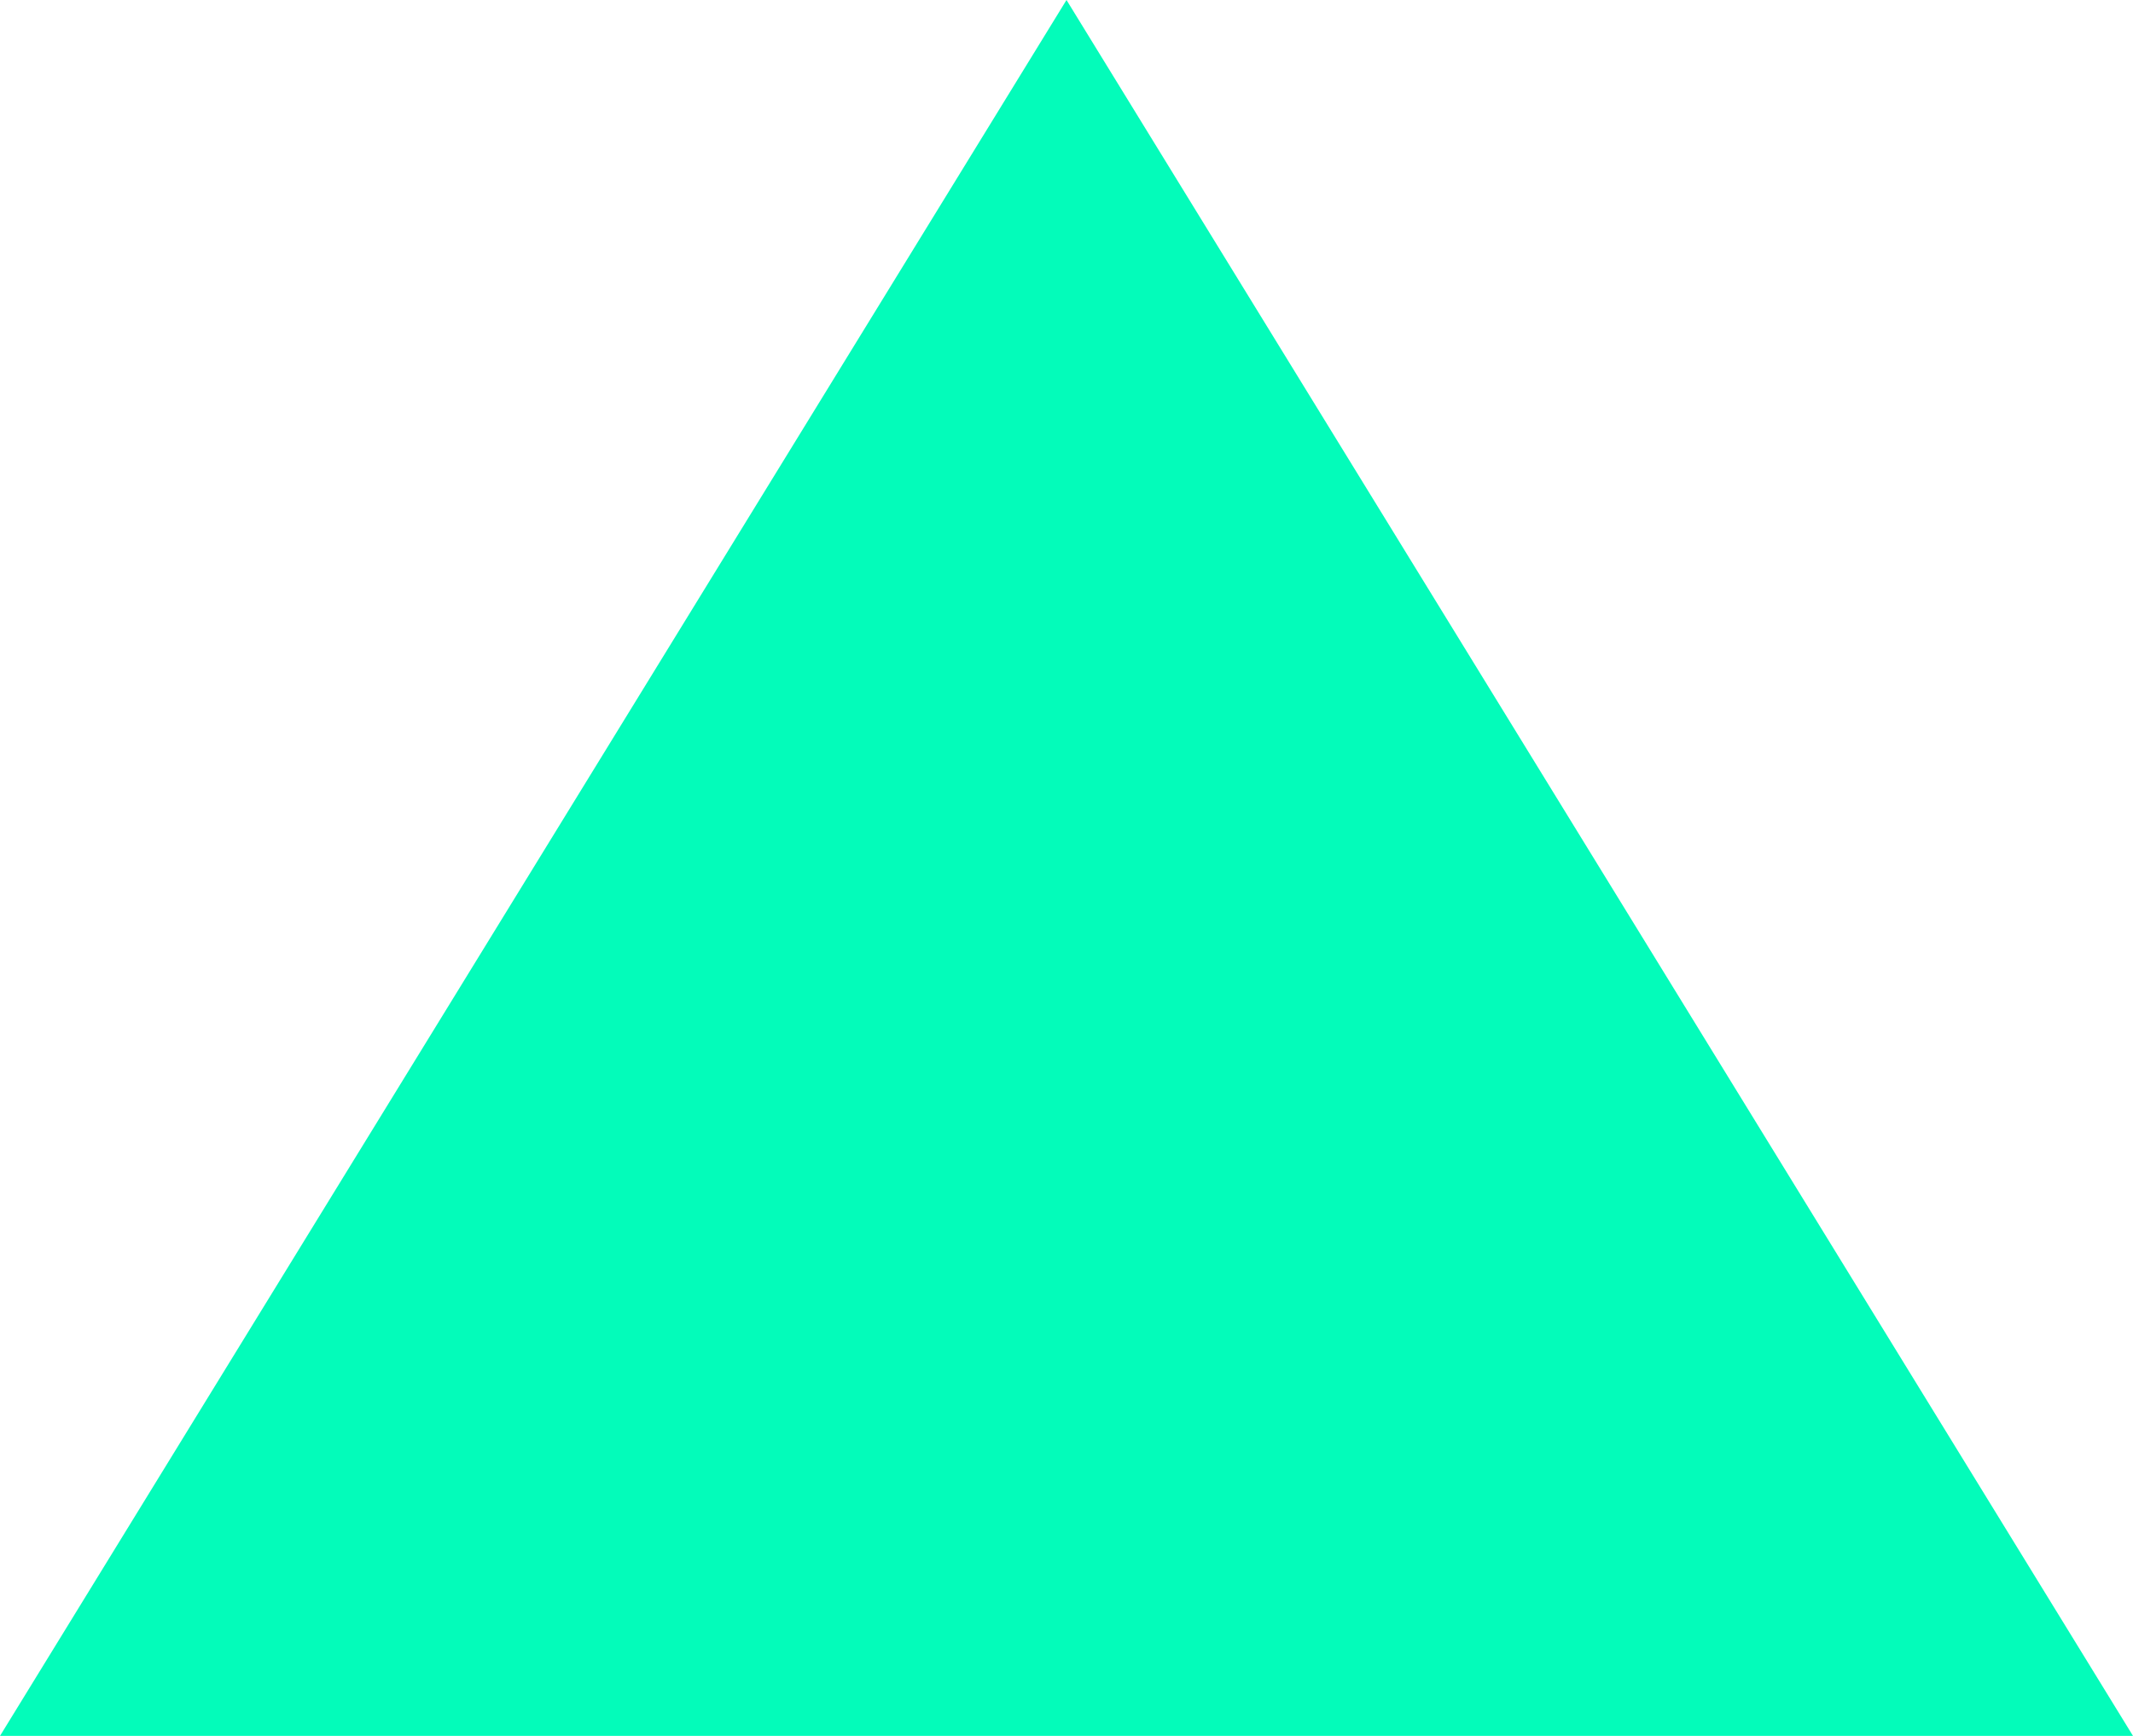
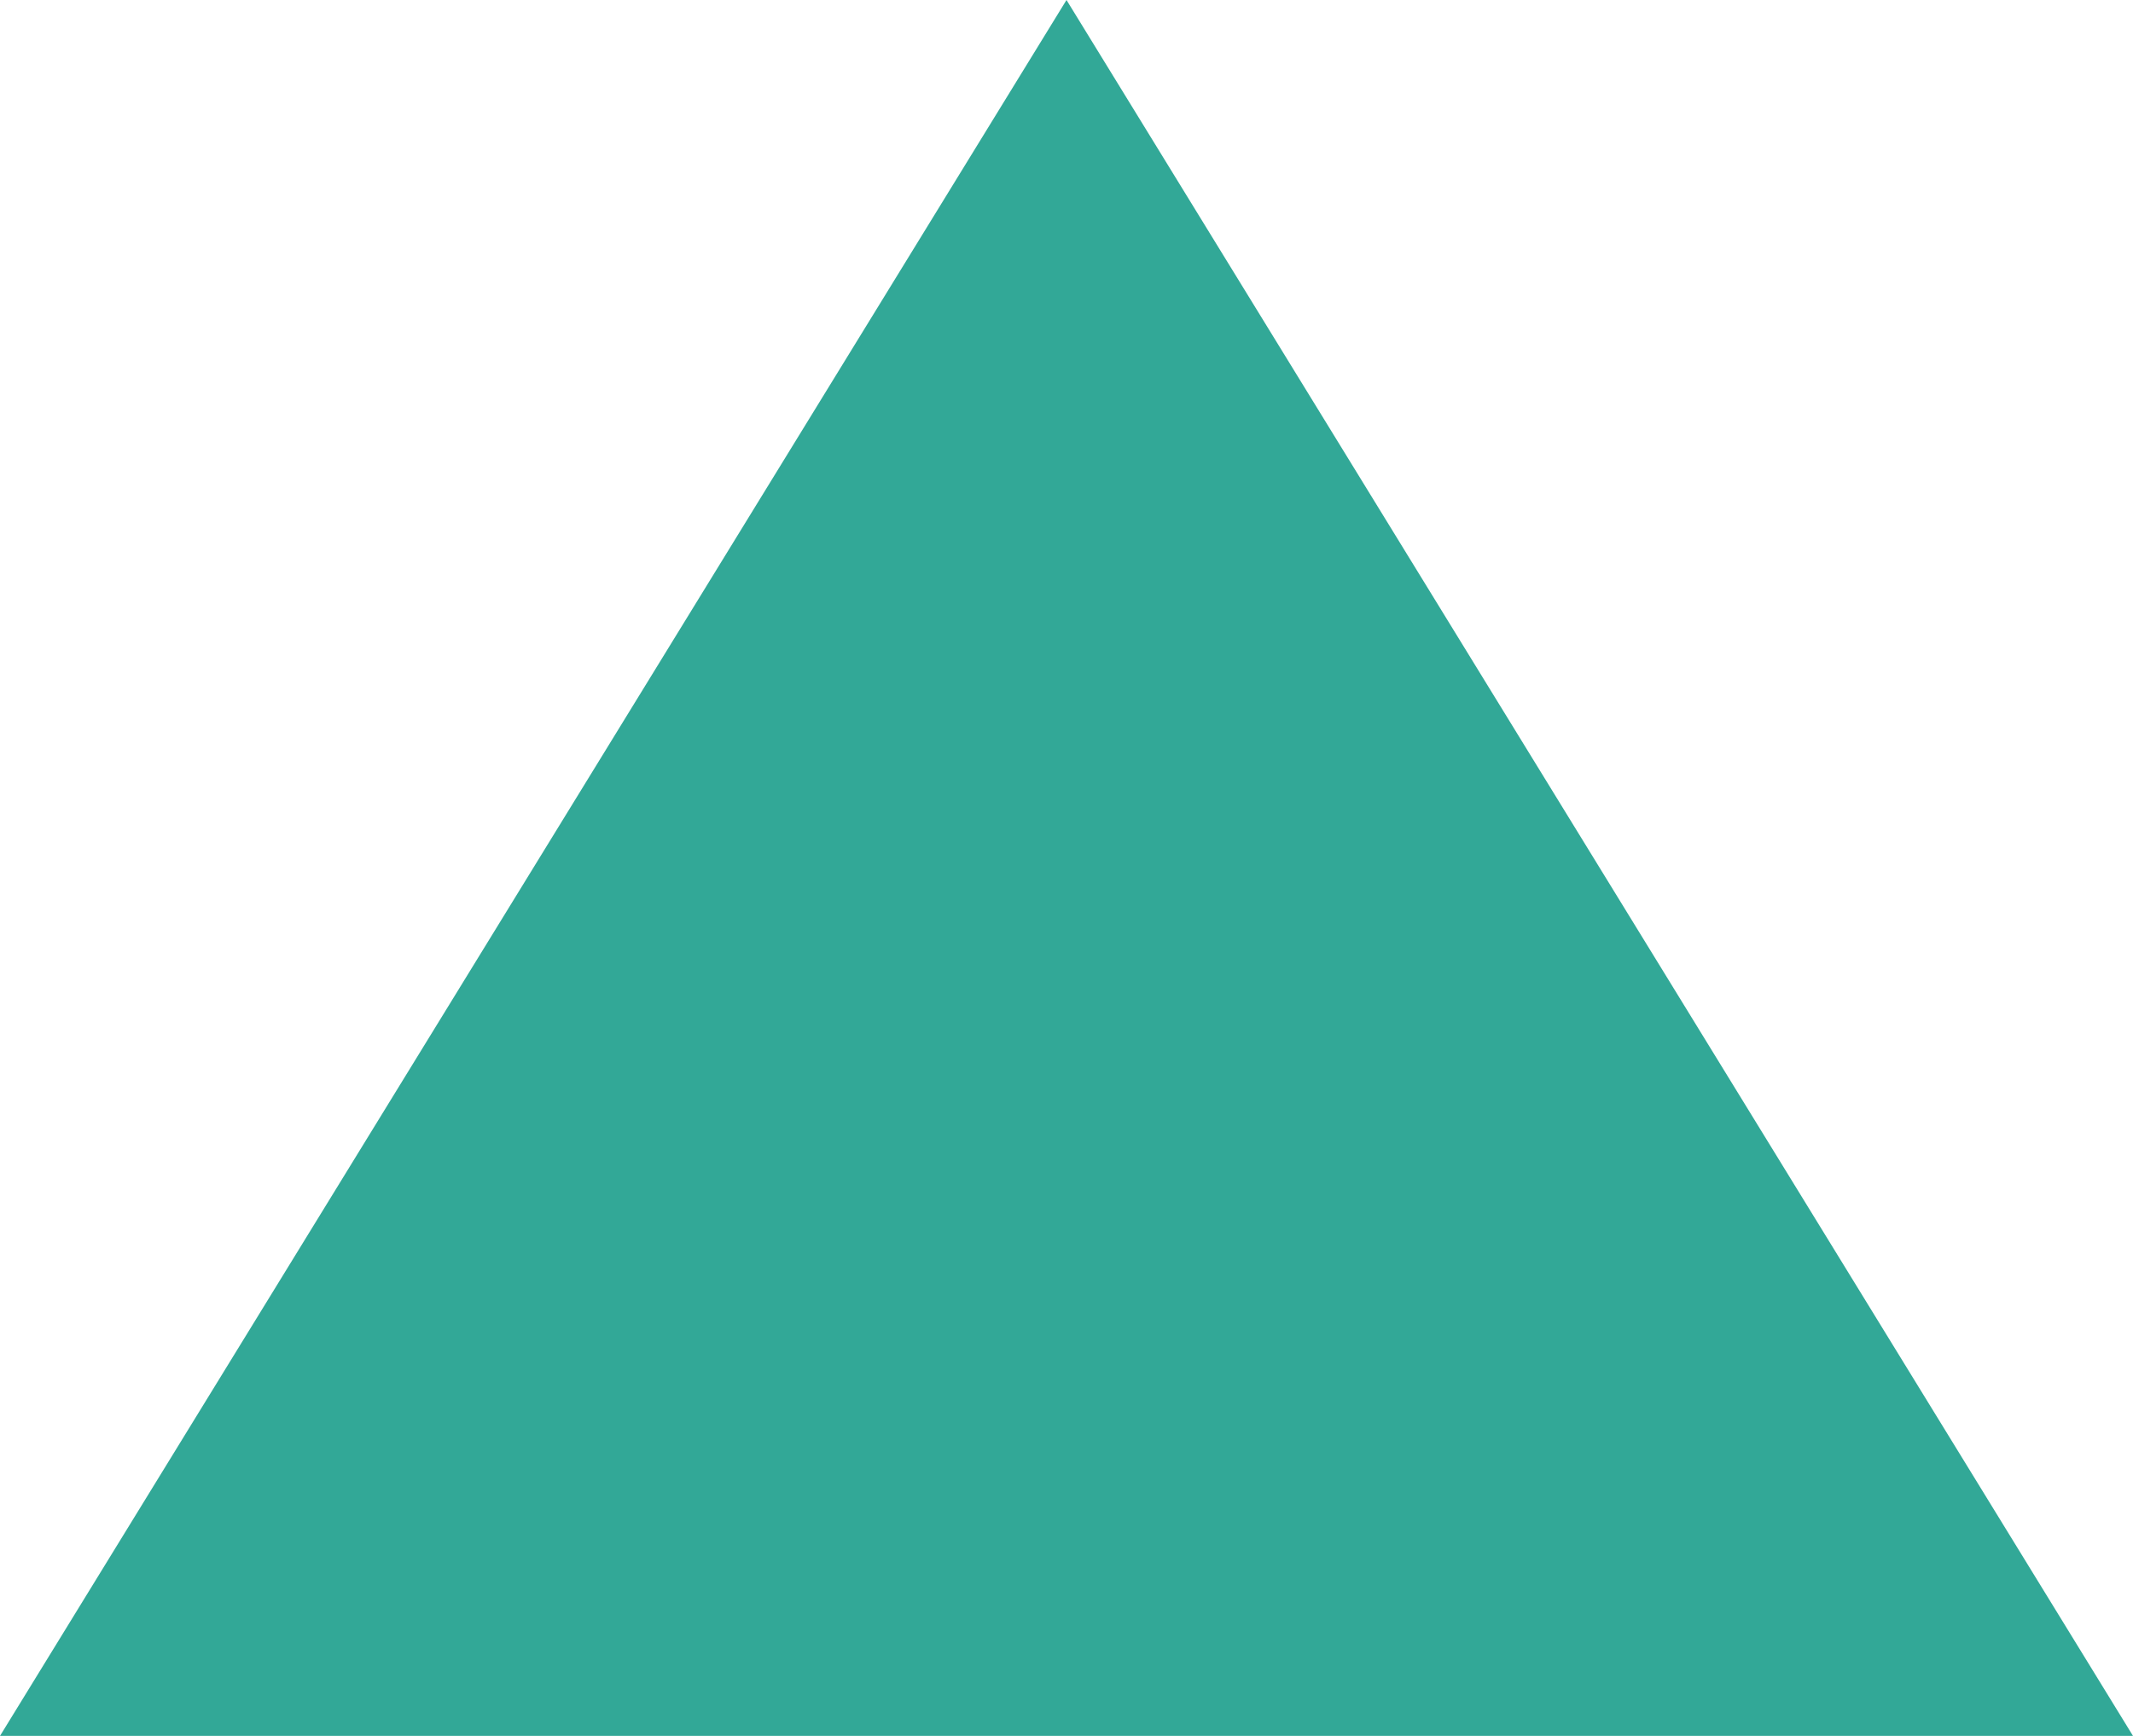
<svg xmlns="http://www.w3.org/2000/svg" width="215" height="175" xml:space="preserve" overflow="hidden">
  <defs>
    <clipPath id="clip0">
      <rect x="1750" y="305" width="215" height="175" />
    </clipPath>
  </defs>
  <g clip-path="url(#clip0)" transform="translate(-1750 -305)">
-     <path d="M1750 480 1857.5 305 1965 480Z" fill="#03fcba" fill-rule="evenodd" />
+     <path d="M1750 480 1857.5 305 1965 480Z" fill="#32a897" fill-rule="evenodd" />
  </g>
</svg>
